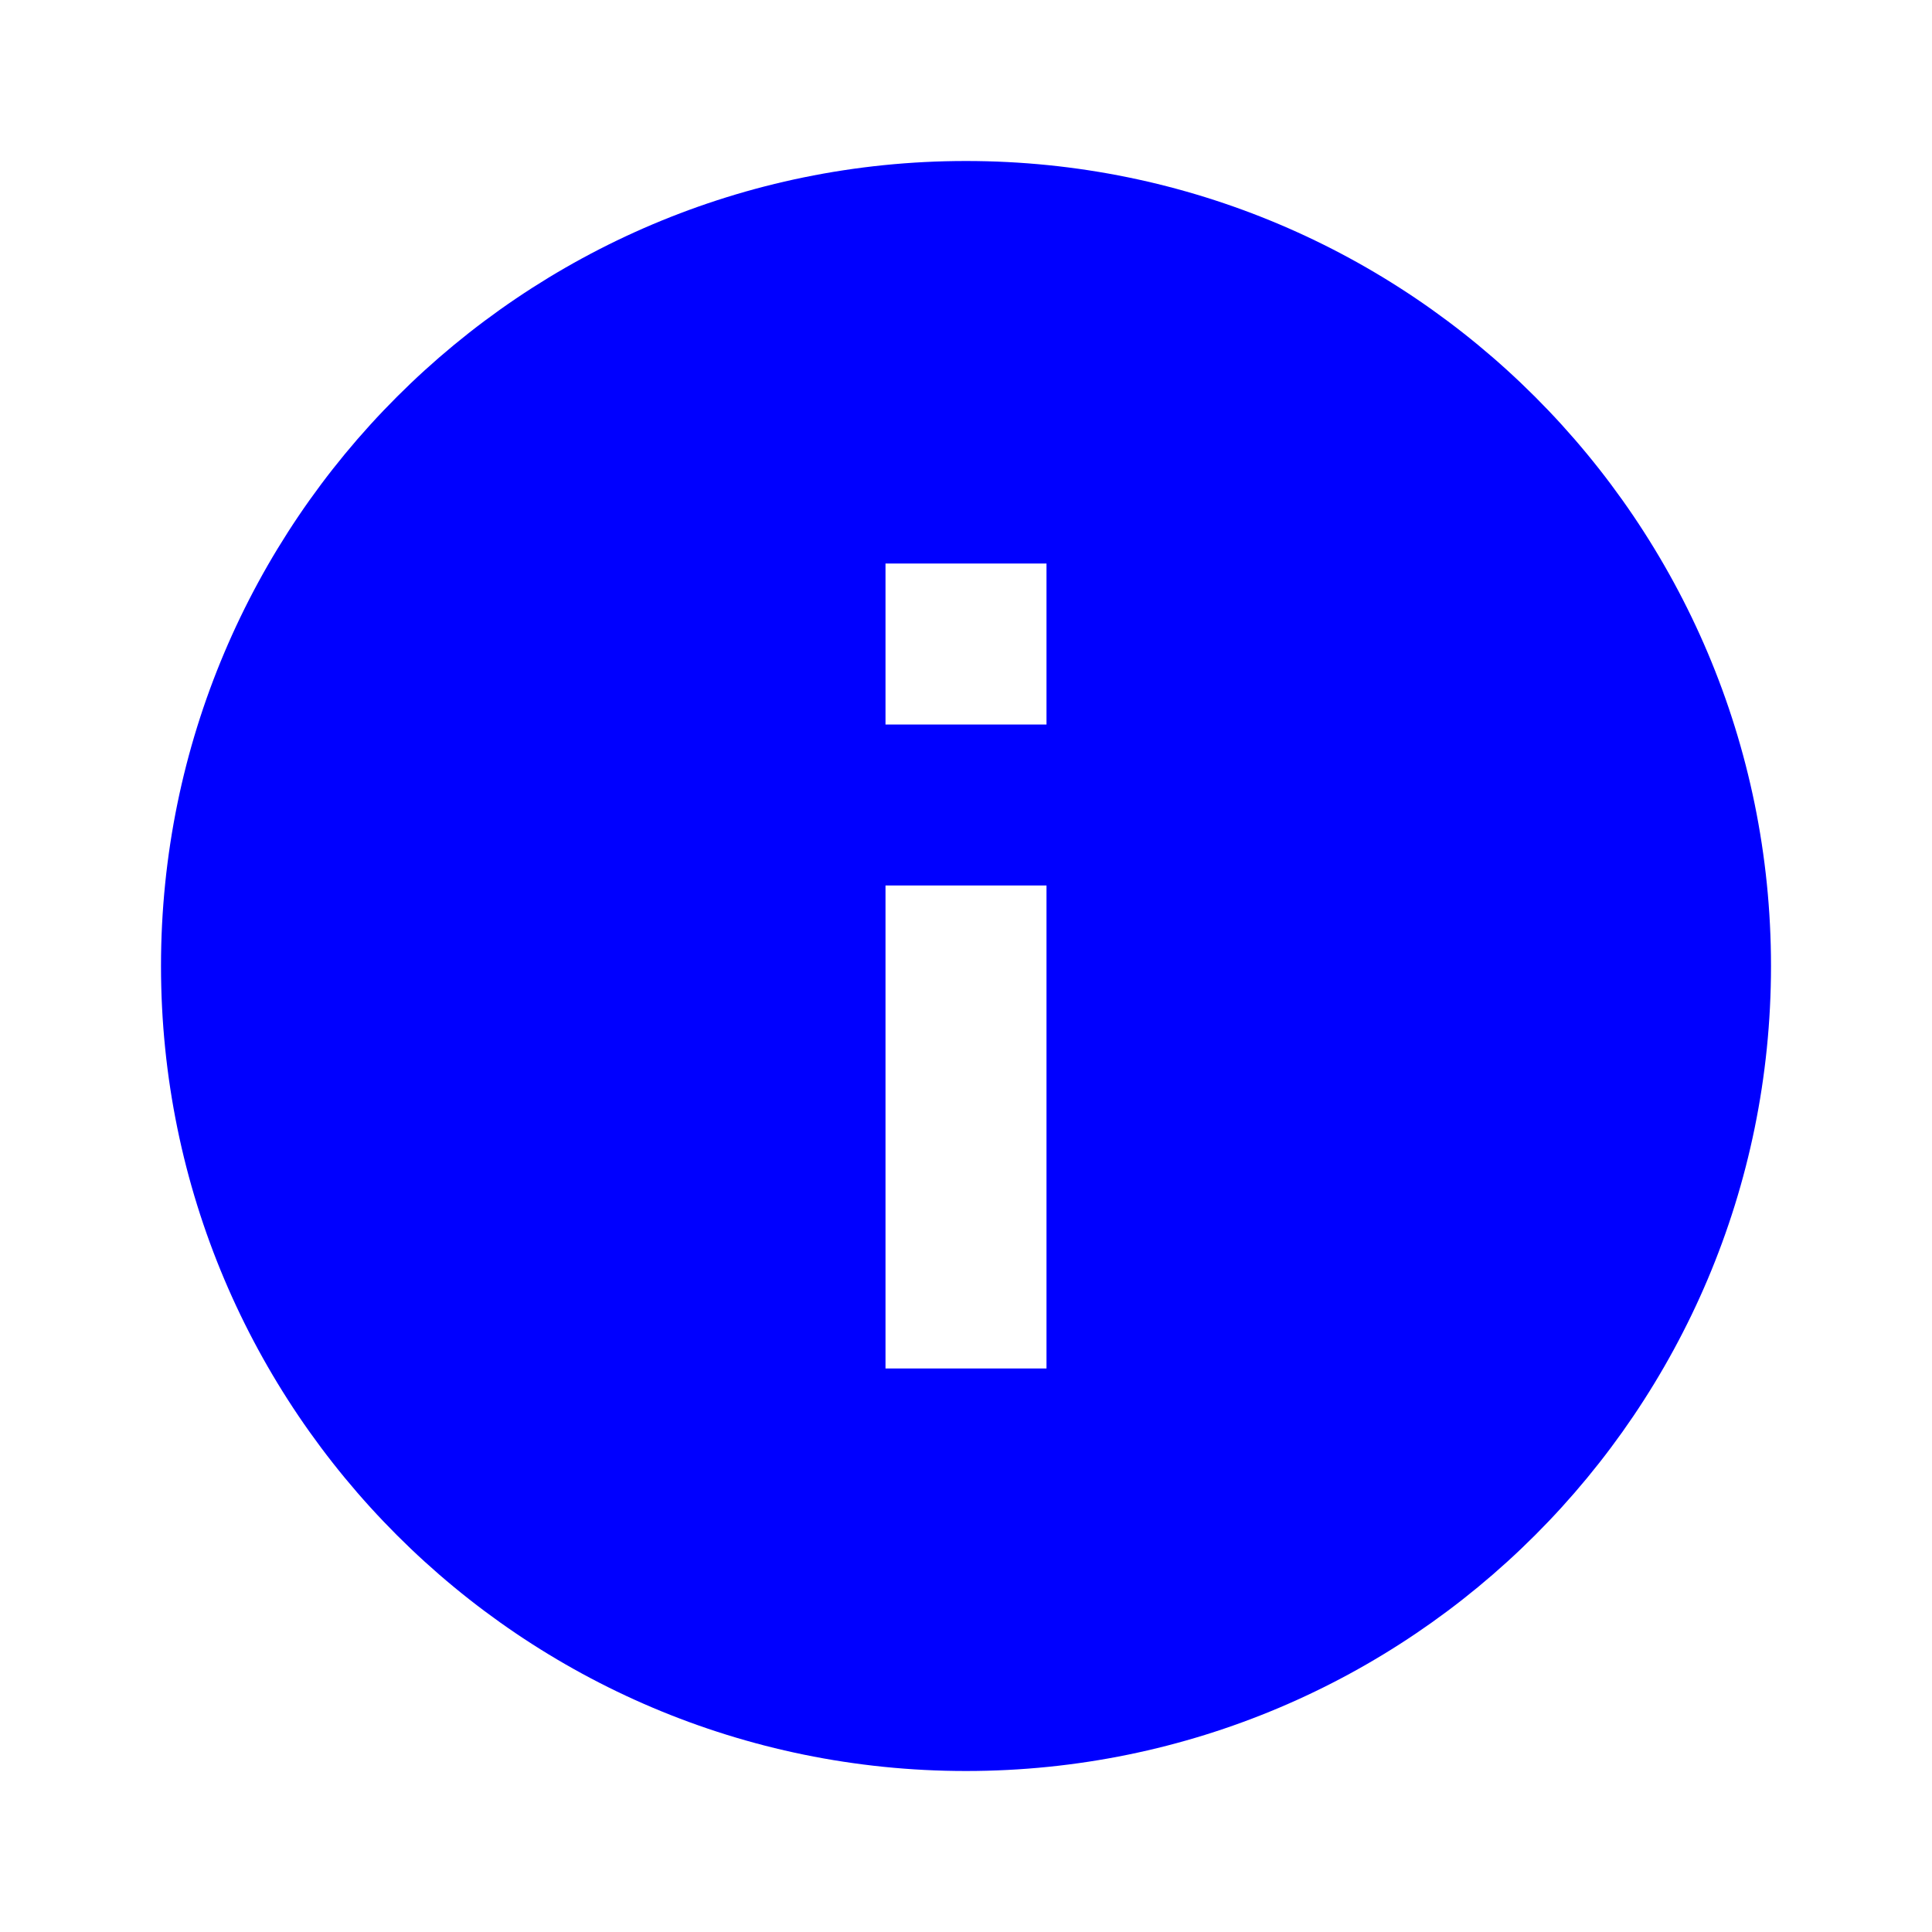
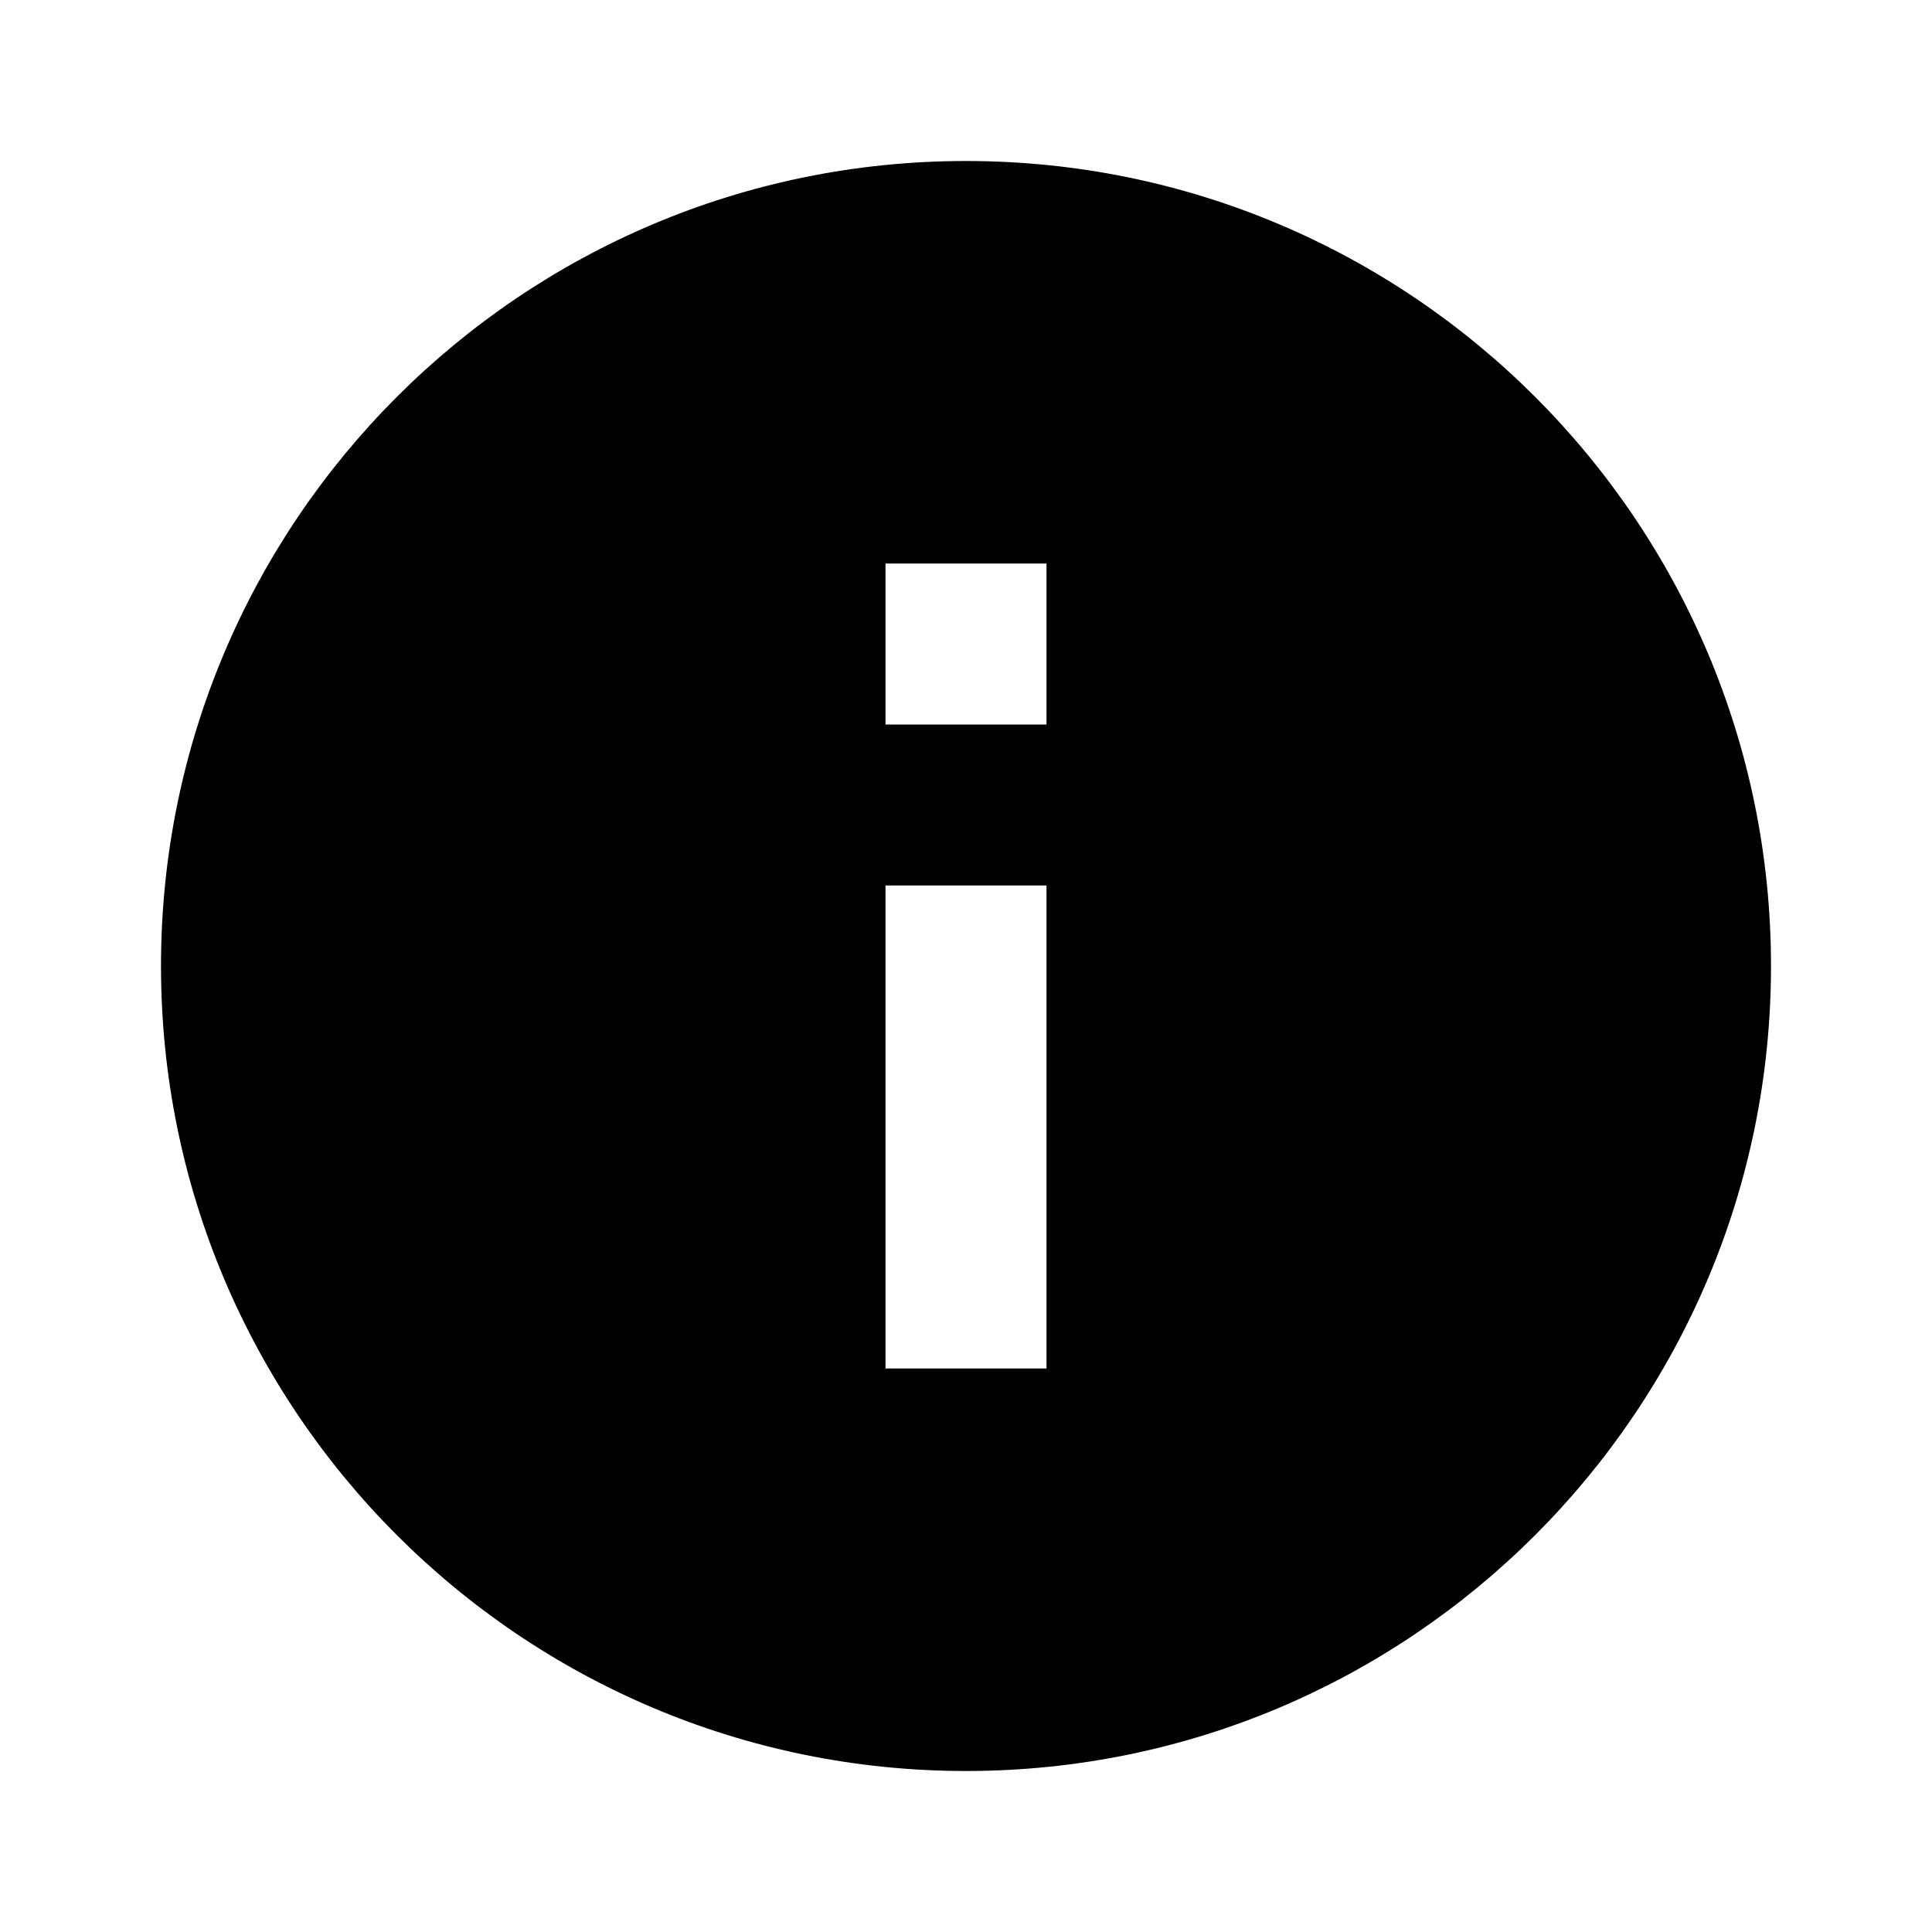
<svg xmlns="http://www.w3.org/2000/svg" viewBox="0 0 24 24">
  <path d="M0 0h24v24H0z" fill="none" />
-   <path fill="blue" d="M12 2C6.48 2 2 6.48 2 12s4.48 10 10 10 10-4.48 10-10S17.52 2 12 2zm1 15h-2v-6h2v6zm0-8h-2V7h2v2z" />
+   <path class="info-icon" d="M12 2C6.48 2 2 6.48 2 12s4.48 10 10 10 10-4.48 10-10S17.52 2 12 2zm1 15h-2v-6h2v6zm0-8h-2V7h2v2z" />
</svg>
